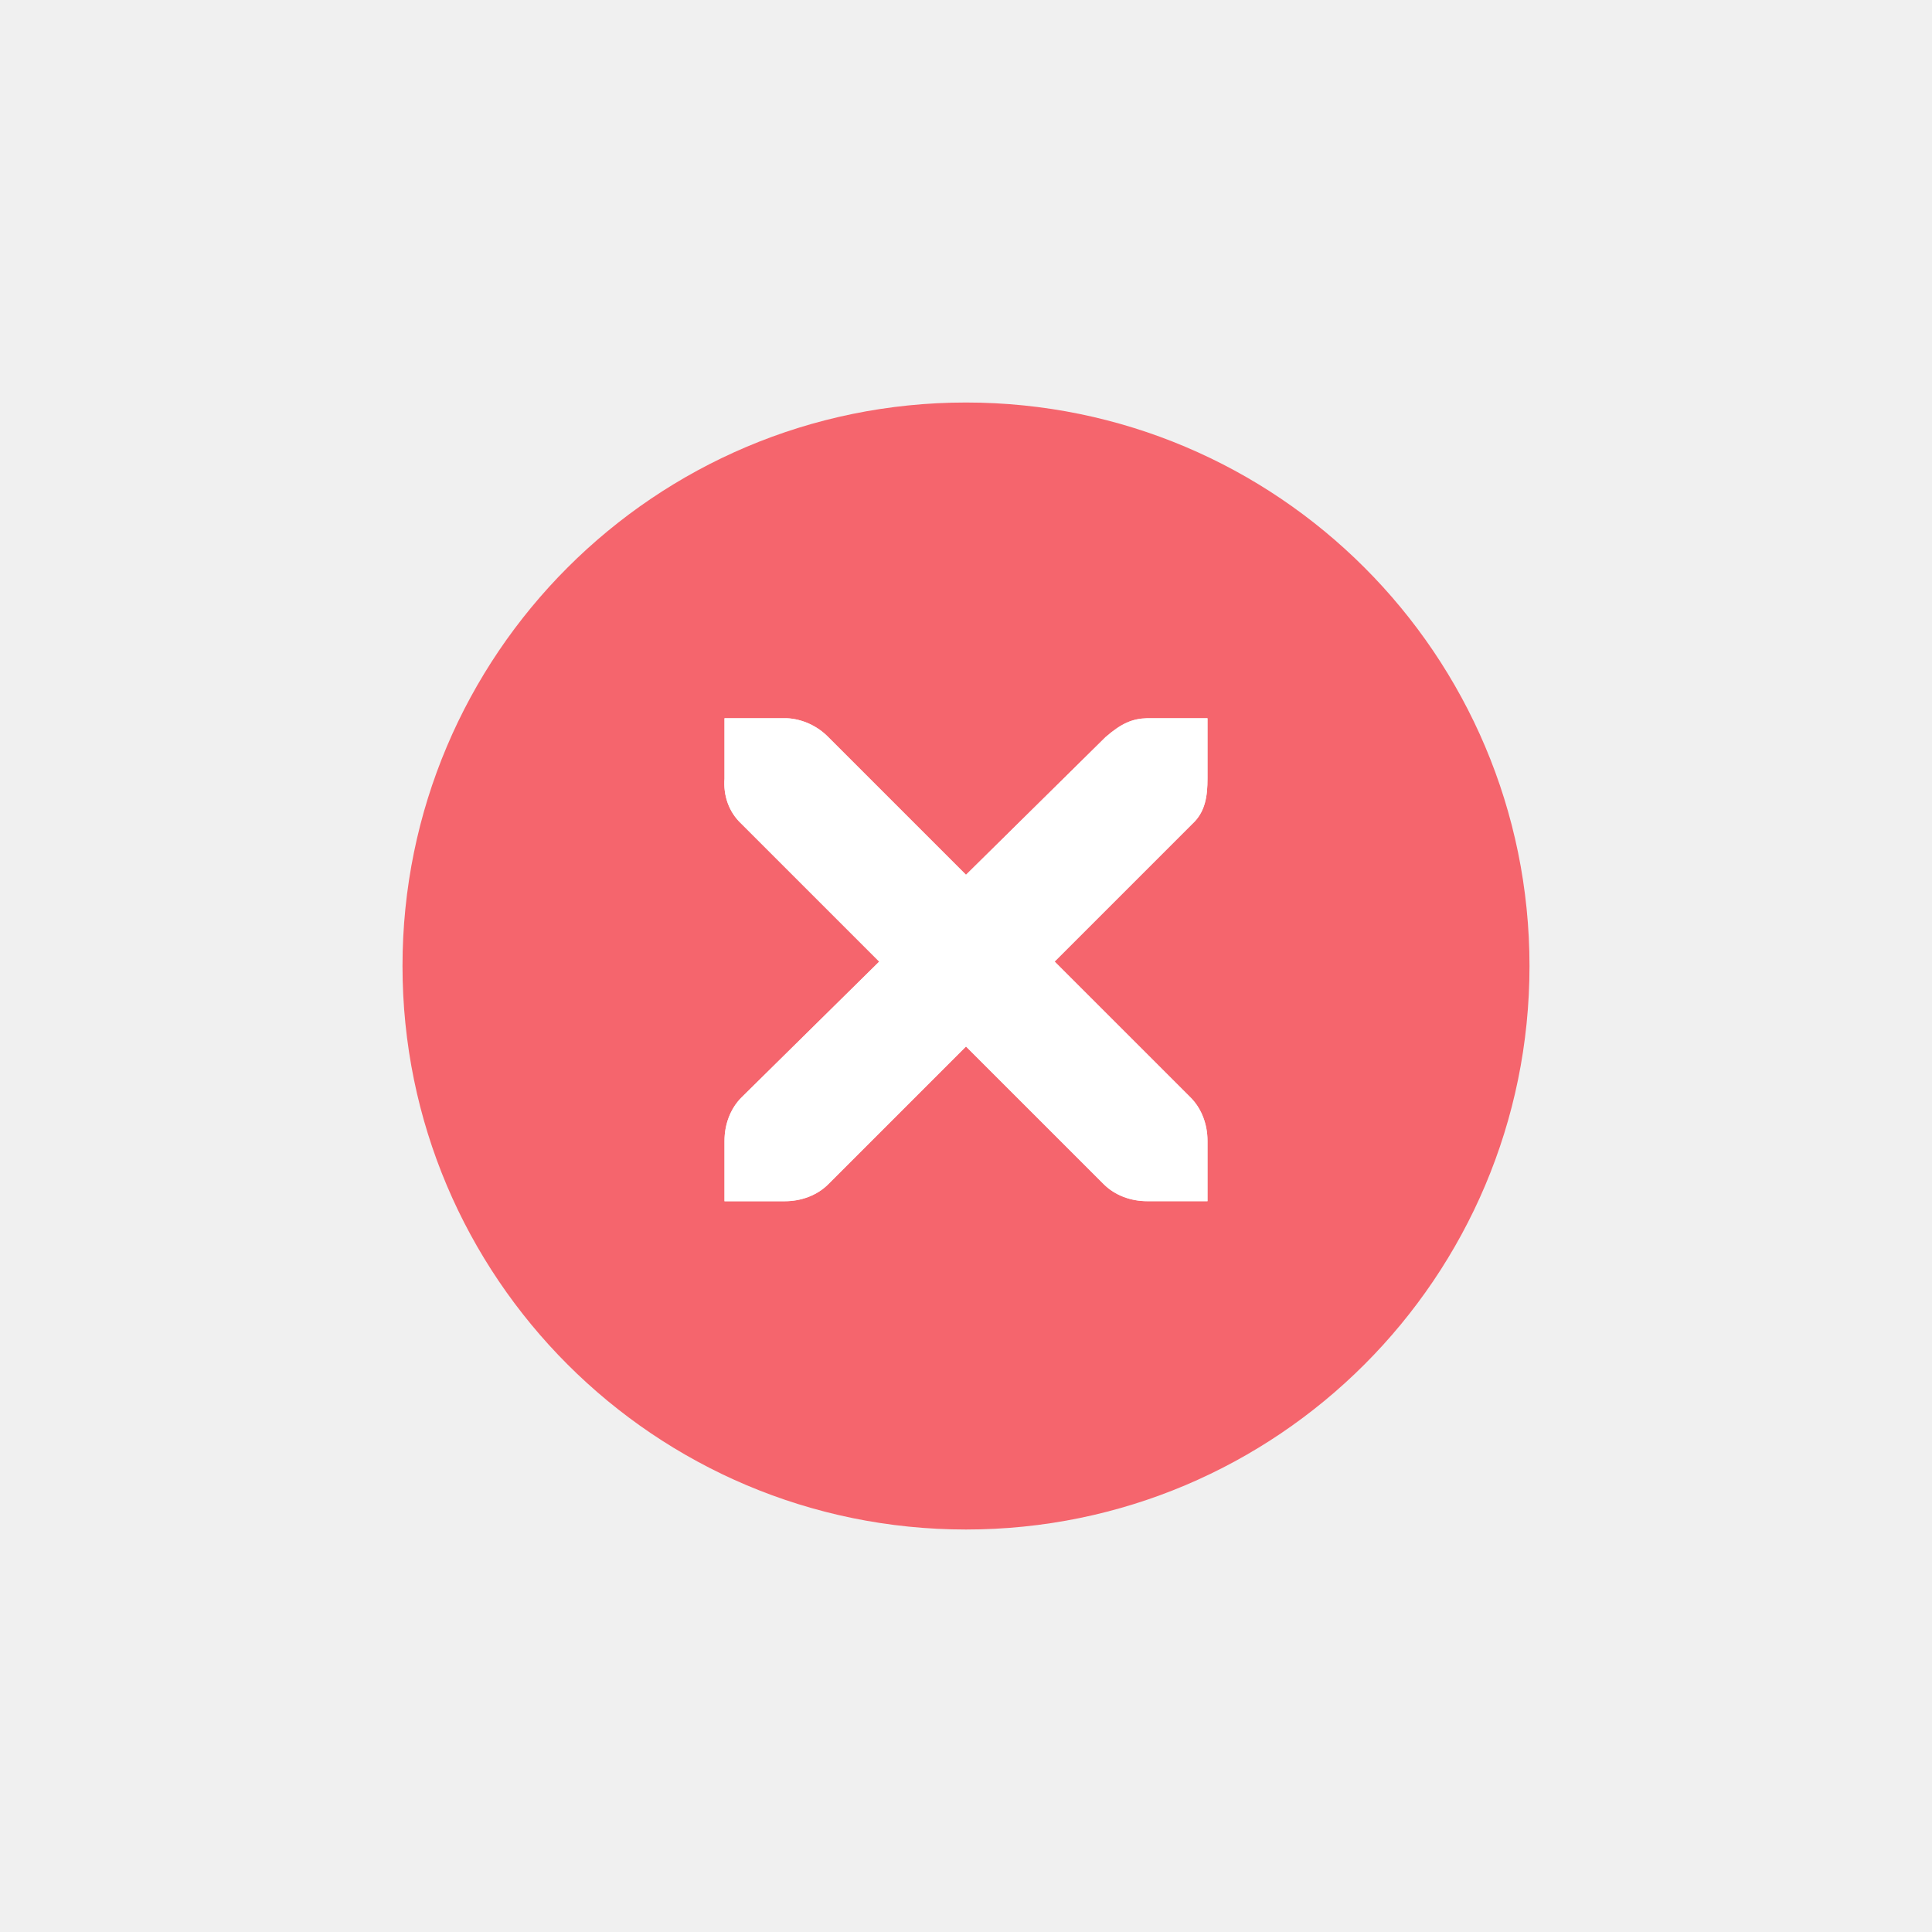
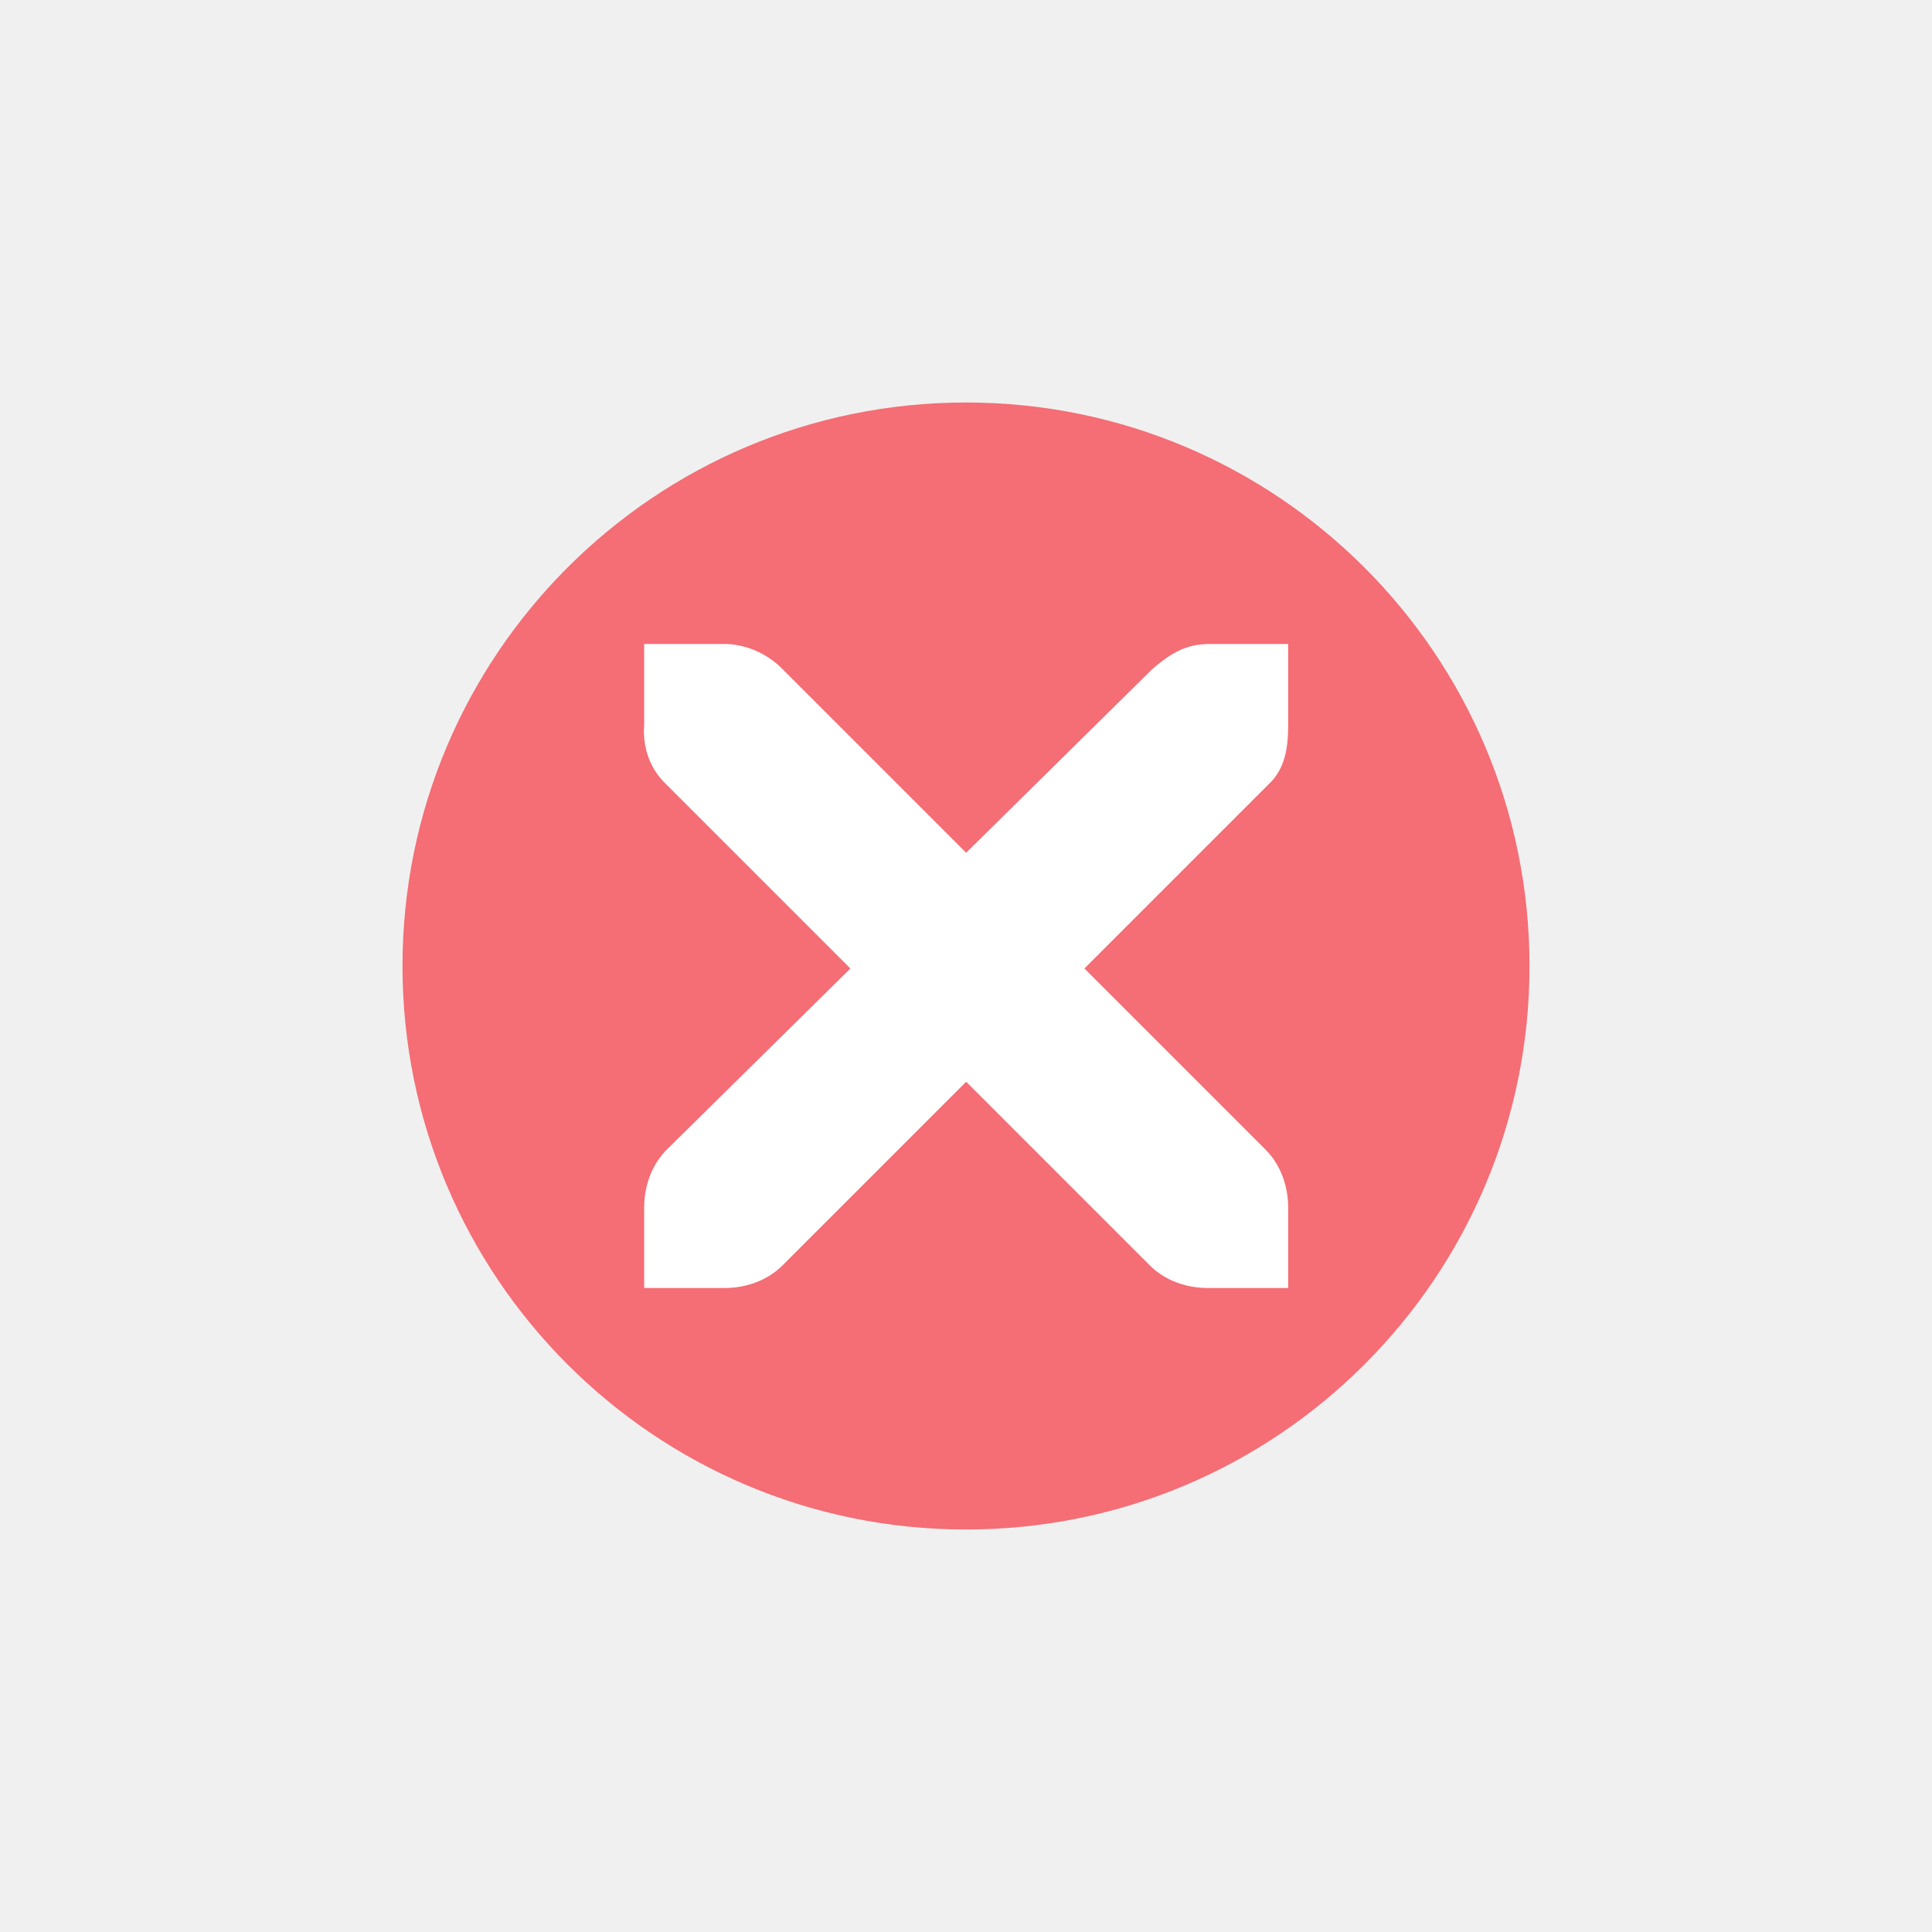
- <svg xmlns="http://www.w3.org/2000/svg" width="24" height="24" id="svg4306" version="1.1" style="enable-background:new">
-   <defs id="defs4308">
-     <linearGradient id="linearGradient3770">
-       <stop style="stop-color:#000000;stop-opacity:0.628;" offset="0" id="stop3772" />
-       <stop style="stop-color:#000000;stop-opacity:0.498;" offset="1" id="stop3774" />
-     </linearGradient>
-     <linearGradient id="linearGradient4882">
-       <stop style="stop-color:#ffffff;stop-opacity:1;" offset="0" id="stop4884" />
-       <stop style="stop-color:#ffffff;stop-opacity:0;" offset="1" id="stop4886" />
-     </linearGradient>
-     <linearGradient id="linearGradient3784-6">
-       <stop style="stop-color:#ffffff;stop-opacity:0.216;" offset="0" id="stop3786-4" />
-       <stop style="stop-color:#ffffff;stop-opacity:0;" offset="1" id="stop3788-6" />
-     </linearGradient>
-     <linearGradient id="linearGradient4892">
-       <stop id="stop4894" offset="0" style="stop-color:#2f3a42;stop-opacity:1;" />
-       <stop id="stop4896" offset="1" style="stop-color:#1d242a;stop-opacity:1;" />
-     </linearGradient>
-     <linearGradient id="linearGradient4882-4">
-       <stop id="stop4884-9" offset="0" style="stop-color:#728495;stop-opacity:1;" />
-       <stop id="stop4886-9" offset="1" style="stop-color:#617c95;stop-opacity:0;" />
-     </linearGradient>
-   </defs>
-   <g id="layer1" transform="translate(0,-1028.362)">
-     <g style="display:inline" id="titlebutton-close-hover" transform="translate(-538,1218)">
-       <g id="g4927" style="display:inline;opacity:1" transform="translate(-781,-432.6378)">
-         <g transform="translate(-103,0)" style="display:inline;opacity:1" id="g4490-6-9">
-           <g id="g4092-0-2-3" style="display:inline" transform="translate(58,0)">
-             <path style="fill:#f55f67;fill-opacity:0.953;stroke:none;stroke-width:0;stroke-linecap:butt;stroke-linejoin:miter;stroke-miterlimit:4;stroke-dasharray:none;stroke-dashoffset:0;stroke-opacity:1" d="m 172,92 a 7,7 0 0 0 -7,7 7,7 0 0 0 7,7 7,7 0 0 0 7,-7 7,7 0 0 0 -7,-7 z m -3,3.922 0.75,0 c 0.008,-9e-5 0.016,-3.45e-4 0.023,0 0.191,0.008 0.382,0.096 0.516,0.234 L 172,97.867 173.734,96.156 c 0.199,-0.173 0.335,-0.229 0.516,-0.234 l 0.75,0 0,0.75 c 0,0.215 -0.026,0.413 -0.188,0.562 l -1.711,1.711 1.688,1.687 c 0.141,0.141 0.211,0.34 0.211,0.539 l 0,0.75 -0.75,0 c -0.199,-1e-5 -0.398,-0.07 -0.539,-0.211 L 172,100 l -1.711,1.711 c -0.141,0.141 -0.34,0.211 -0.539,0.211 l -0.75,0 0,-0.75 c 0,-0.199 0.07,-0.398 0.211,-0.539 l 1.711,-1.687 -1.711,-1.711 C 169.053,97.088 168.984,96.882 169,96.672 l 0,-0.75 z" transform="translate(1204,156)" id="path4068-7-5-8" />
-           </g>
-         </g>
-         <g id="g4778-4" transform="translate(1323,246.8672)" style="fill:#ffffff;fill-opacity:1">
-           <g style="display:inline;fill:#ffffff;fill-opacity:1" id="layer9-9-44" transform="translate(-60,-518)" />
-           <g id="layer10-2-9" transform="translate(-60,-518)" style="fill:#ffffff;fill-opacity:1" />
-           <g id="layer11-16-3" transform="translate(-60,-518)" style="fill:#ffffff;fill-opacity:1" />
-           <g transform="matrix(0.75,0,0,0.75,2,2.054688)" id="g2996-9" style="fill:#ffffff;fill-opacity:1">
-             <g transform="translate(-60,-518)" id="layer12-4-7" style="fill:#ffffff;fill-opacity:1">
-               <g transform="translate(19,-242)" id="layer4-4-1-3" style="display:inline;fill:#ffffff;fill-opacity:1" />
-             </g>
-           </g>
-           <g id="layer13-2-02" transform="translate(-60,-518)" style="fill:#ffffff;fill-opacity:1" />
-           <g id="layer14-4-7" transform="translate(-60,-518)" style="fill:#ffffff;fill-opacity:1" />
-           <g id="layer15-7-4" transform="translate(-60,-518)" style="fill:#ffffff;fill-opacity:1" />
-         </g>
-       </g>
-       <rect y="-185.638" x="542" height="16" width="16" id="rect17883-5" style="display:inline;opacity:1;fill:none;fill-opacity:1;stroke:none;stroke-width:1;stroke-linecap:butt;stroke-linejoin:miter;stroke-miterlimit:4;stroke-dasharray:none;stroke-dashoffset:0;stroke-opacity:0" />
-       <path d="m 547,-180.716 0.75,0 c 0.008,-9e-5 0.016,-3.5e-4 0.023,0 0.191,0.008 0.382,0.096 0.516,0.234 l 1.711,1.711 1.734,-1.711 c 0.199,-0.173 0.335,-0.229 0.516,-0.234 l 0.75,0 0,0.75 c 0,0.215 -0.026,0.413 -0.188,0.562 l -1.711,1.711 1.688,1.688 c 0.141,0.141 0.211,0.34 0.211,0.539 l 0,0.75 -0.75,0 c -0.199,-1e-5 -0.398,-0.07 -0.539,-0.211 L 550,-176.638 l -1.711,1.711 c -0.141,0.141 -0.34,0.211 -0.539,0.211 l -0.75,0 0,-0.75 c 0,-0.199 0.07,-0.398 0.211,-0.539 l 1.711,-1.688 -1.711,-1.711 c -0.158,-0.146 -0.227,-0.352 -0.211,-0.562 l 0,-0.75 z" id="path10839-9-2-2-7-9-7-4-9" style="color:#bebebe;font-style:normal;font-variant:normal;font-weight:normal;font-stretch:normal;font-size:medium;line-height:normal;font-family:'Andale Mono';-inkscape-font-specification:'Andale Mono';text-indent:0;text-align:start;text-decoration:none;text-decoration-line:none;letter-spacing:normal;word-spacing:normal;text-transform:none;direction:ltr;block-progression:tb;writing-mode:lr-tb;text-anchor:start;display:inline;overflow:visible;visibility:visible;opacity:1;fill:#ffffff;fill-opacity:1;fill-rule:nonzero;stroke:none;stroke-width:1.781;marker:none;enable-background:new" />
-     </g>
-   </g>
+ <svg xmlns="http://www.w3.org/2000/svg" height="24" width="24">
+   <circle cx="12" cy="12" fill="#f55f67" fill-opacity=".9" r="7" />
+   <path d="m8.002 8h1c.01-0.0.021-0.0.031 0 .255.011.51.129.688.312l2.281 2.281 2.312-2.281c.266-.231.447-.305.688-.312h1v1c0 .286-.034.551-.25.75l-2.281 2.281 2.25 2.25c.188.188.281.453.281.719v1h-1c-.265-0-.531-.093-.719-.281l-2.281-2.281-2.281 2.281c-.188.188-.453.281-.719.281h-1v-1c-0-.265.093-.531.281-.719l2.281-2.25-2.281-2.281c-.211-.195-.303-.469-.281-.75z" fill="#fff" />
</svg>
